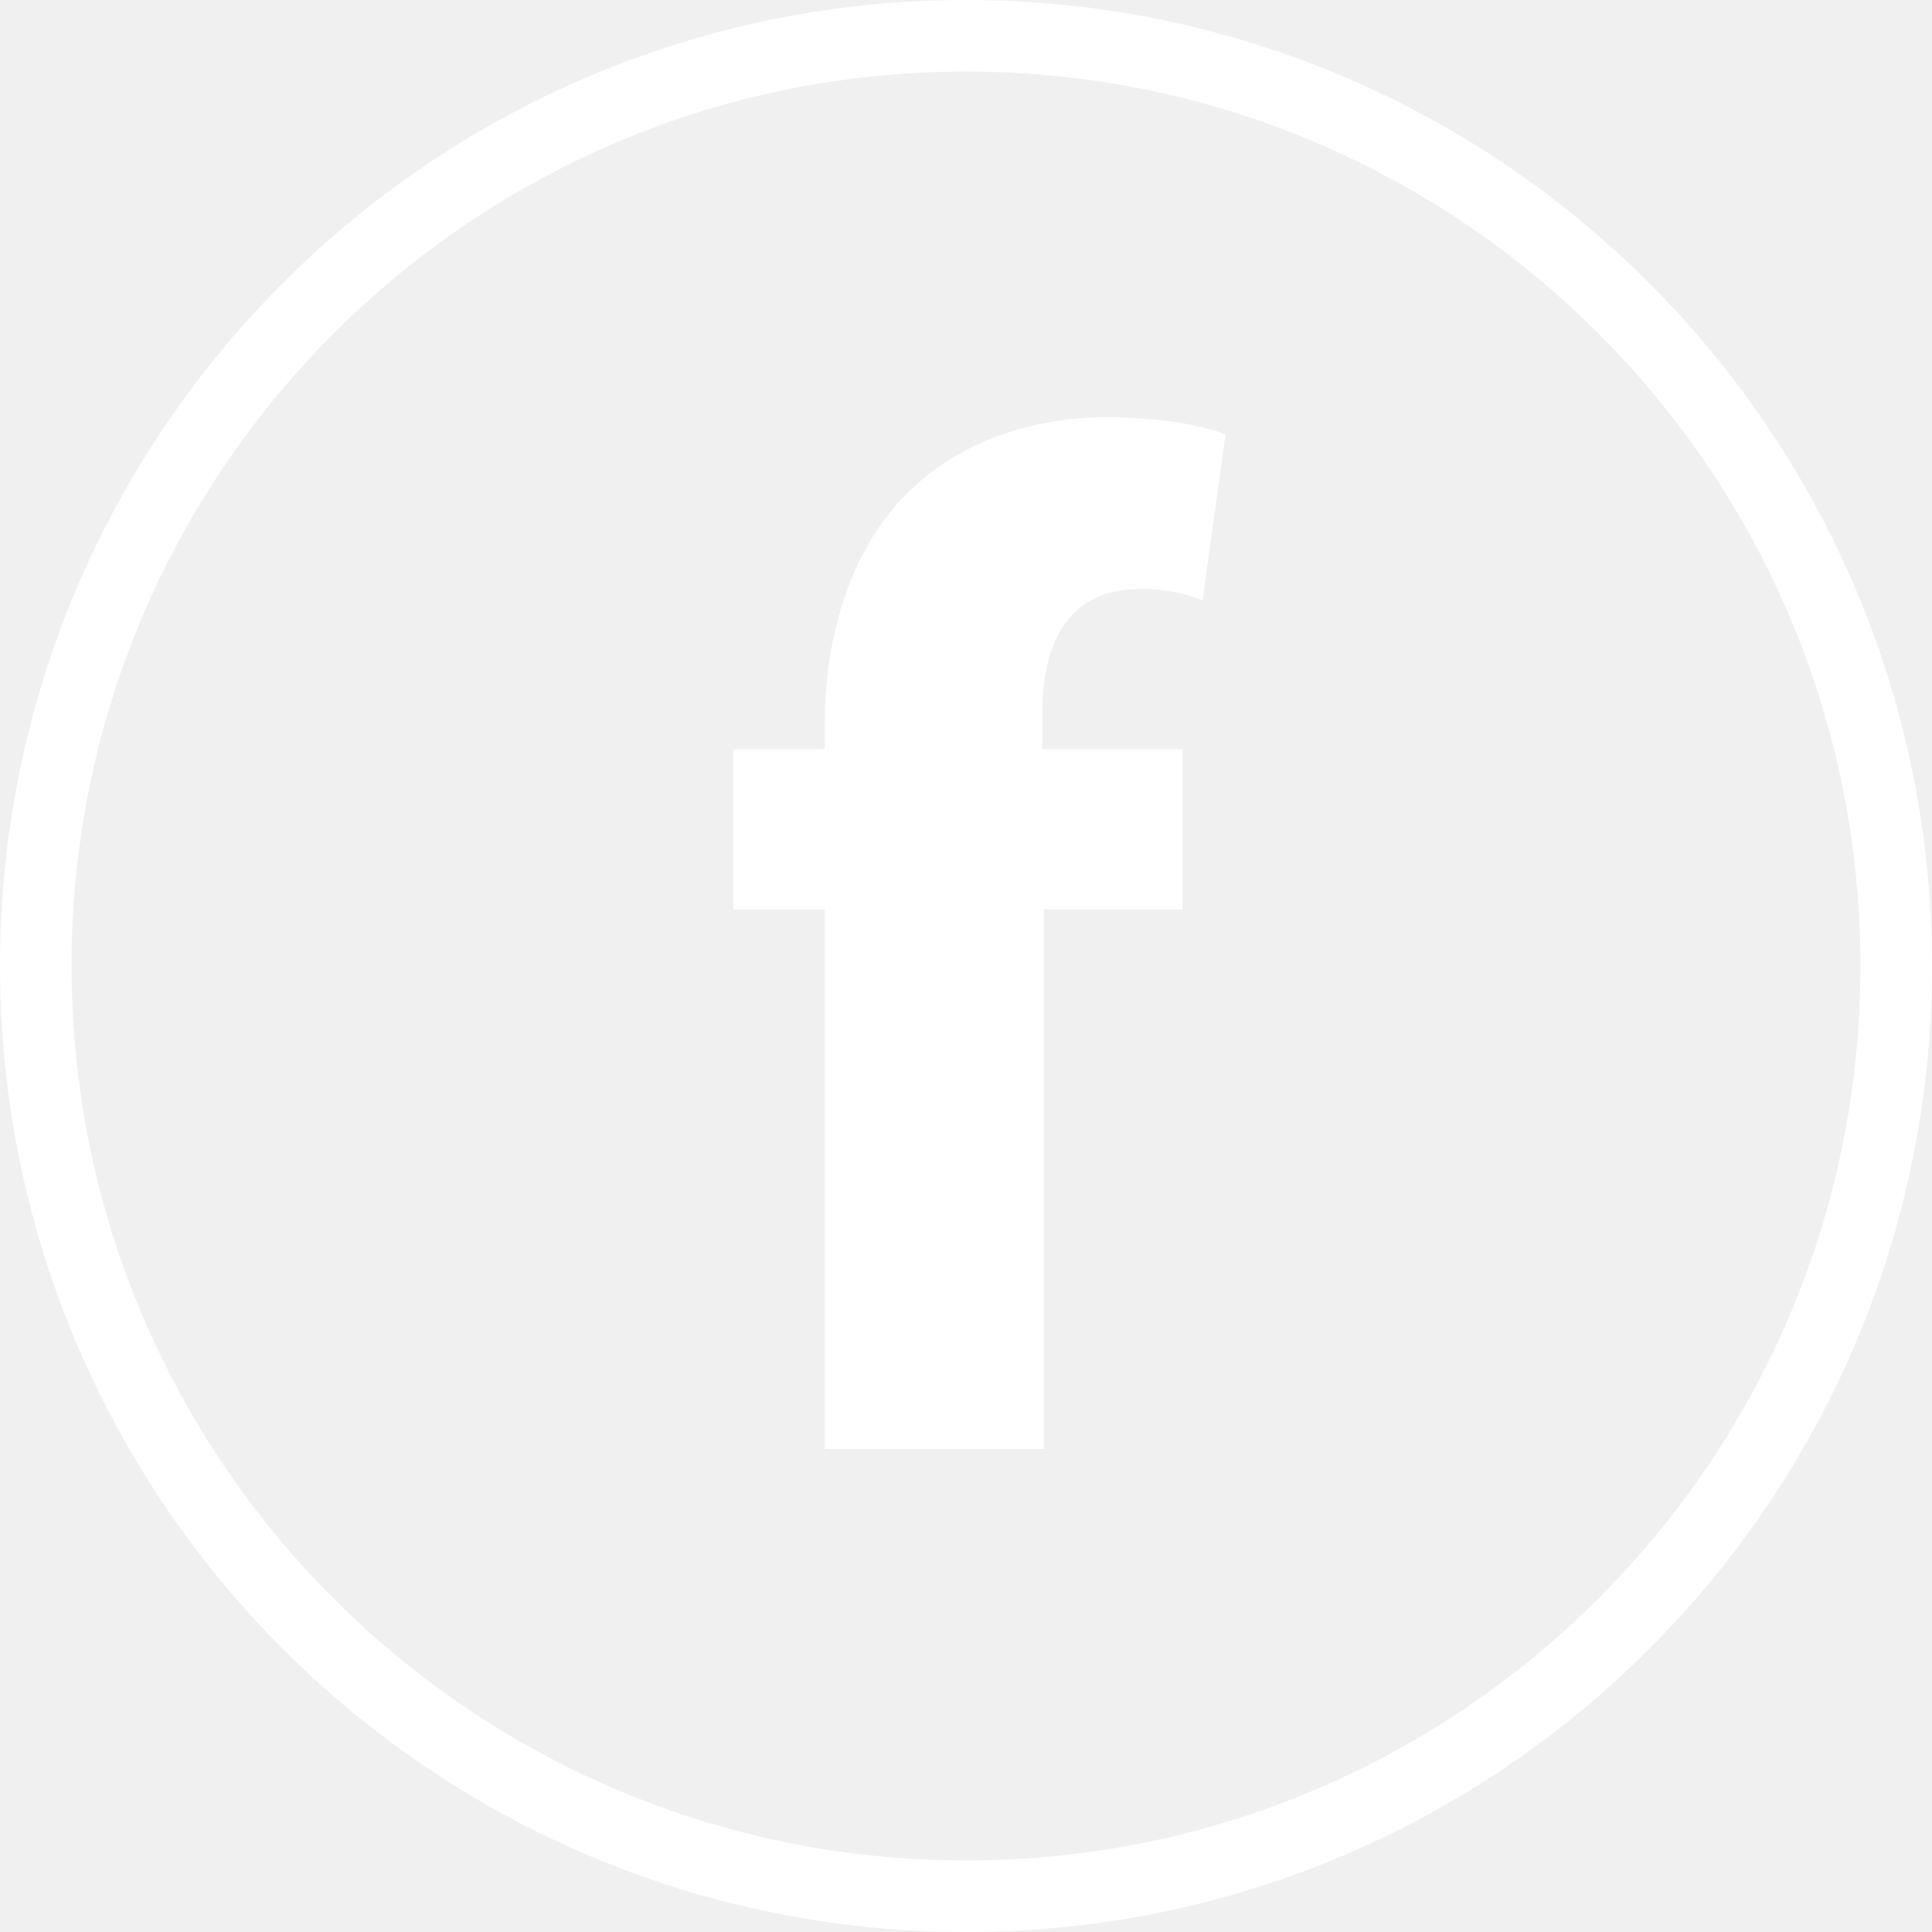
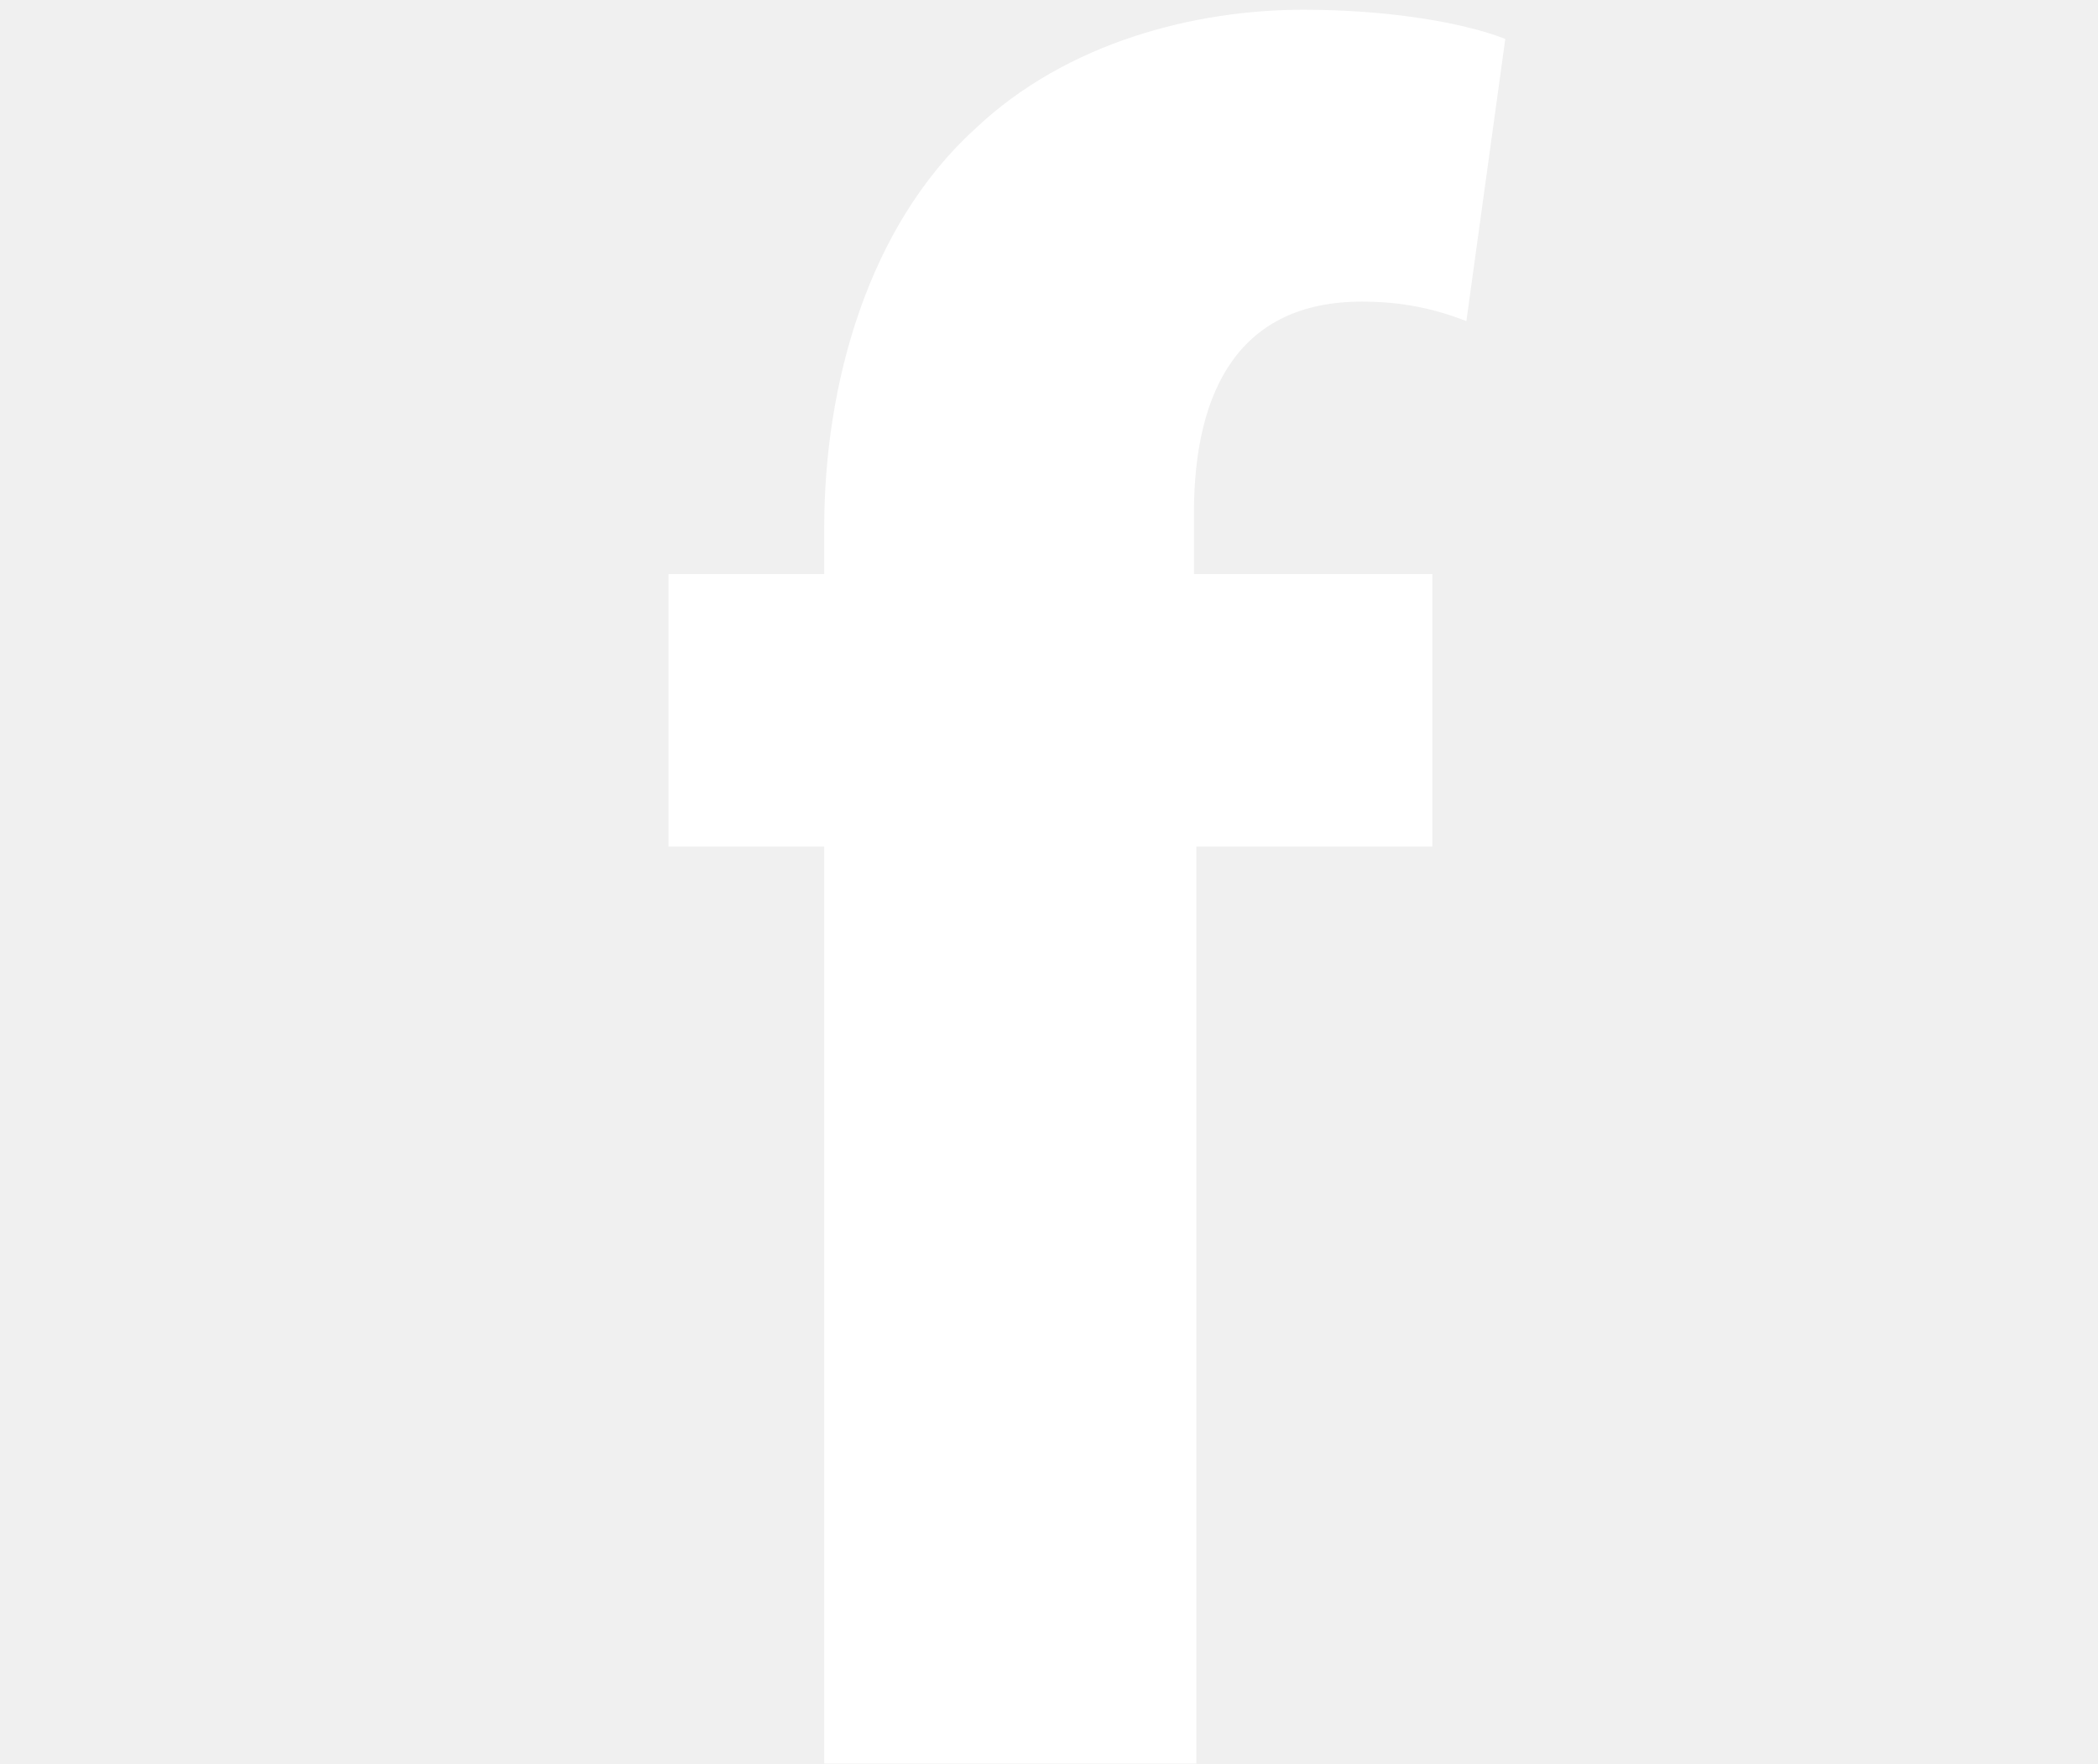
- <svg xmlns="http://www.w3.org/2000/svg" width="108" height="108" viewBox="0 0 108 108" fill="none">
-   <circle cx="54" cy="54" r="52" stroke="white" stroke-width="4" />
-   <path d="M58.347 81H46.107V50.84H40.987V41.88H46.107V40.36C46.107 35.64 47.547 30.44 51.067 27.24C54.107 24.36 58.347 23.32 61.867 23.32C64.587 23.32 67.067 23.72 68.507 24.28L67.227 33.56C66.187 33.16 65.147 32.92 63.787 32.92C59.787 32.92 58.267 35.8 58.267 39.88V41.88H66.107V50.84H58.347V81Z" fill="white" />
+ <svg xmlns="http://www.w3.org/2000/svg" width="69" height="58" viewBox="0 0 69 58" fill="none">
+   <path d="M39.347 58H27.107V27.84H21.987V18.88H27.107V17.36C27.107 12.64 28.547 7.44 32.067 4.24C35.107 1.36 39.347 0.32 42.867 0.32C45.587 0.32 48.067 0.72 49.507 1.28L48.227 10.56C47.187 10.16 46.147 9.92 44.787 9.92C40.787 9.92 39.267 12.8 39.267 16.88V18.88H47.107V27.84H39.347V58Z" fill="white" />
</svg>
